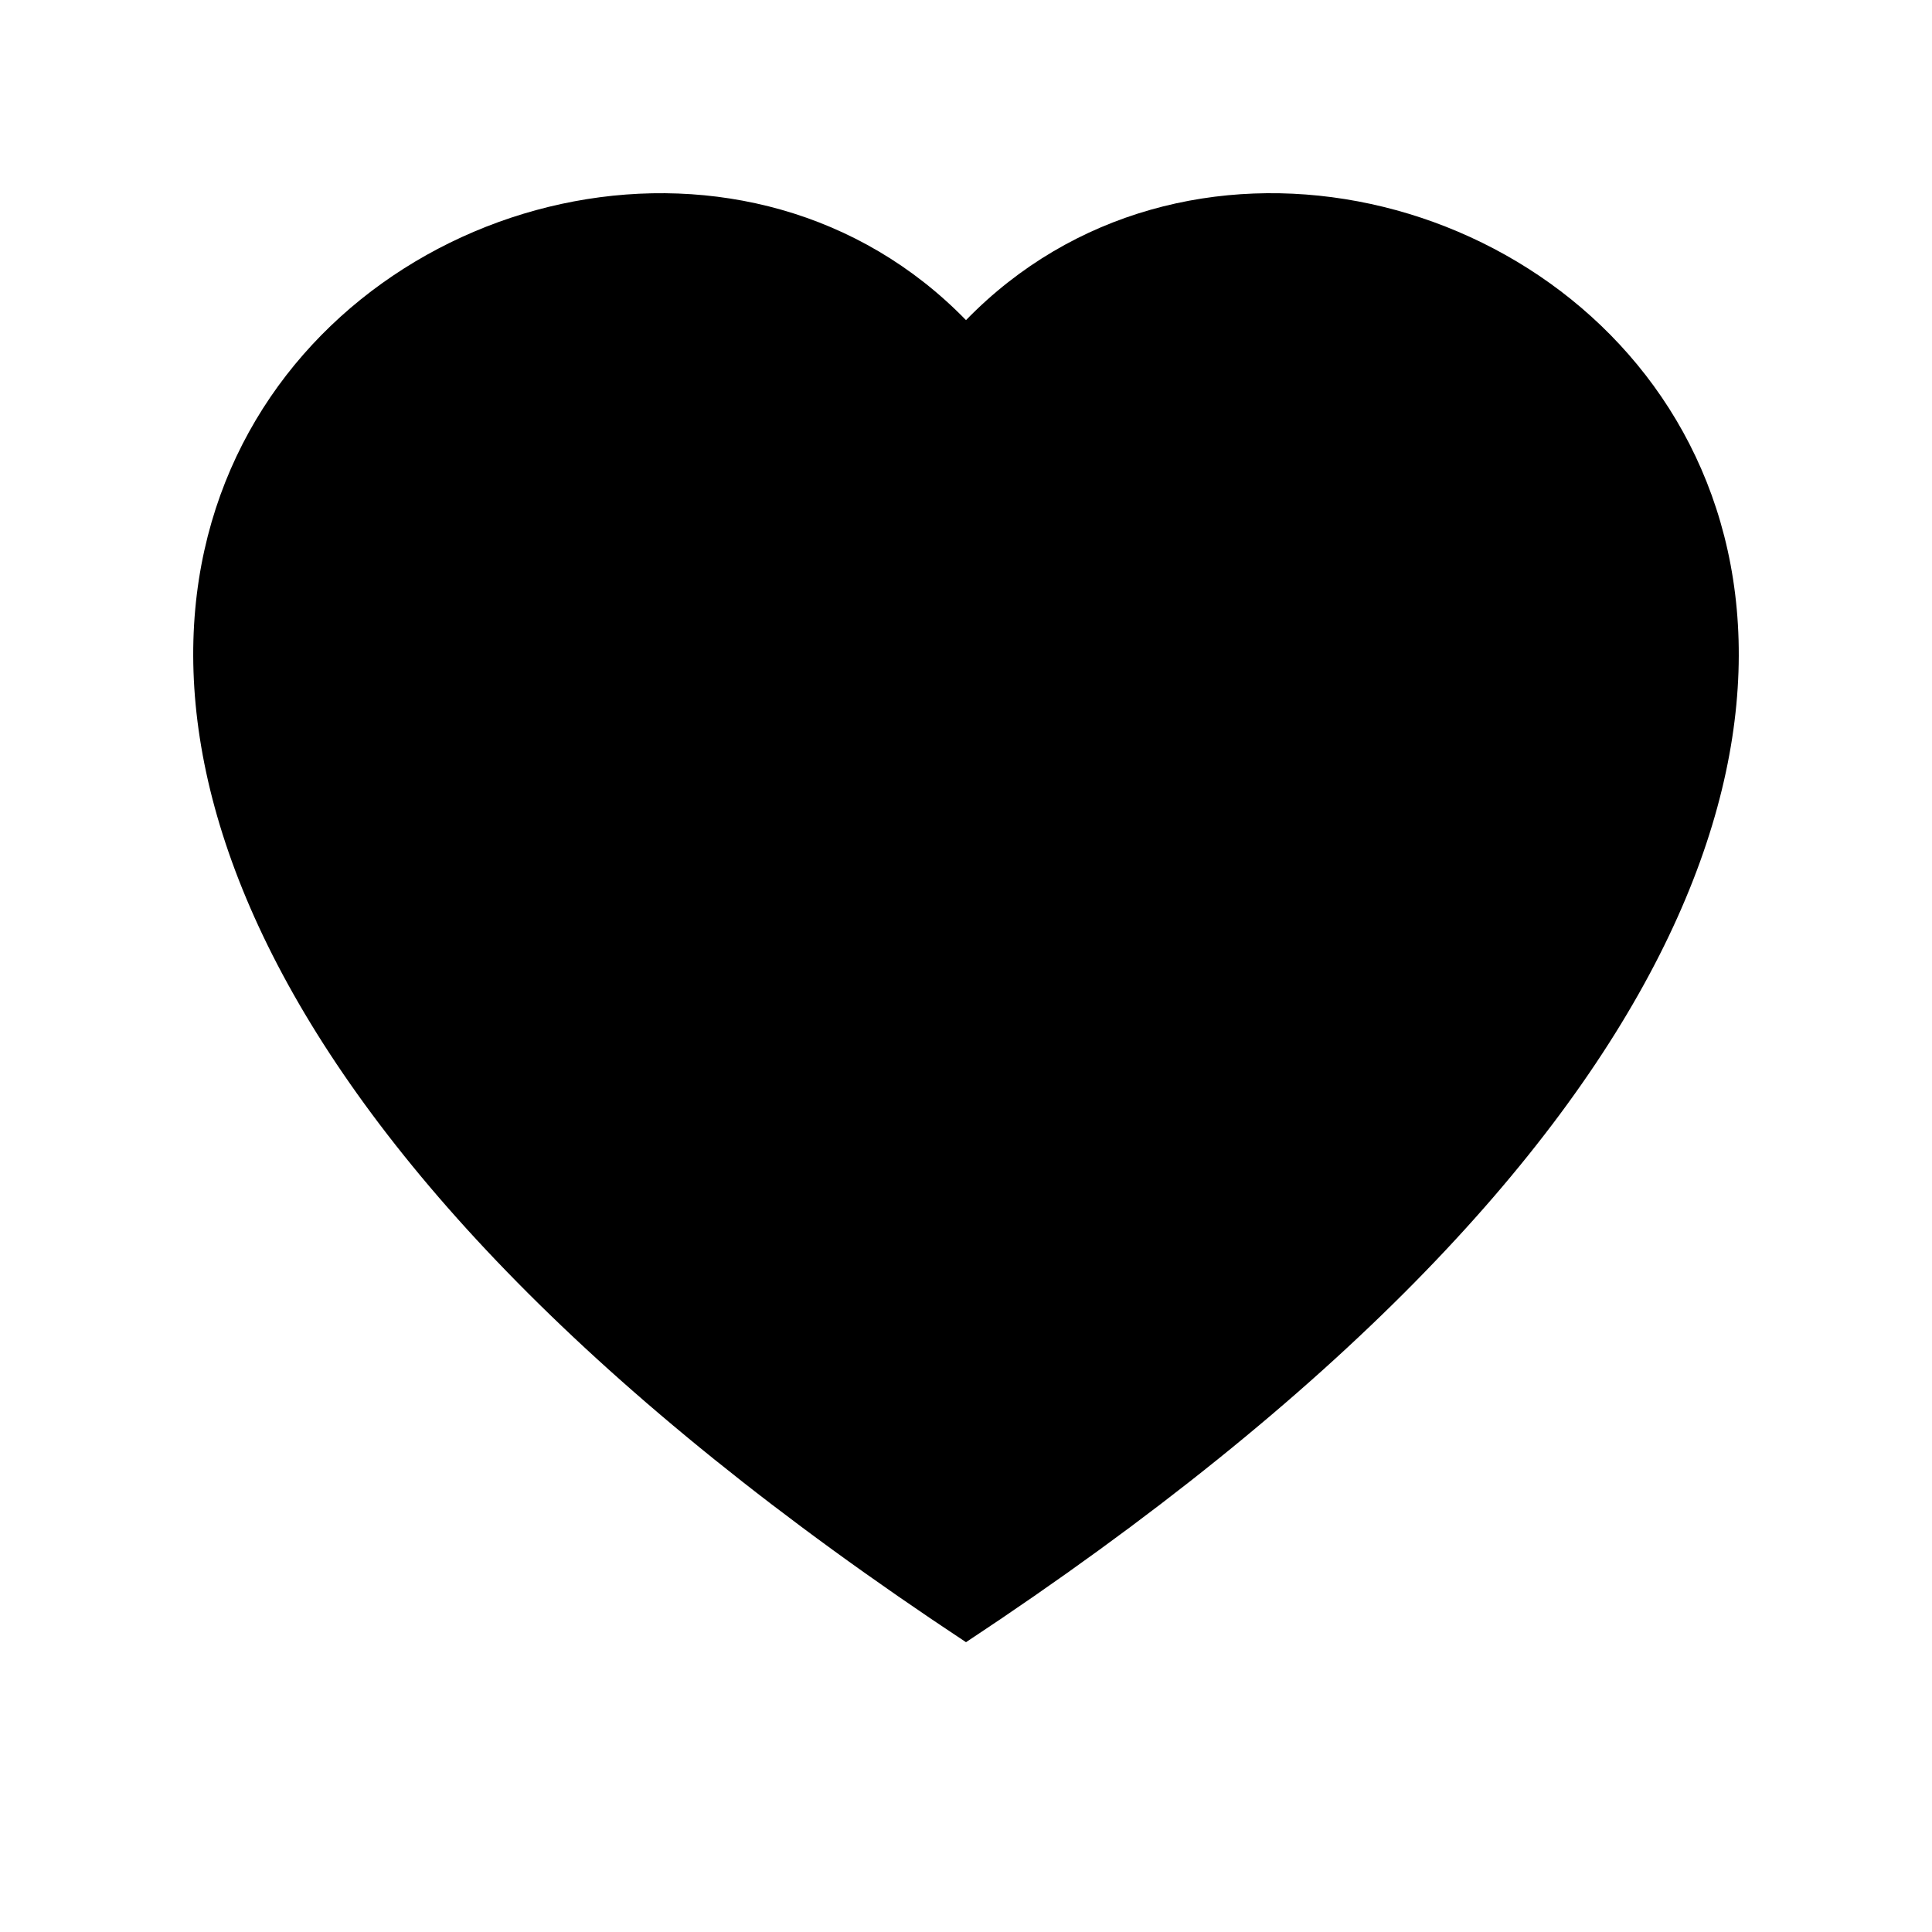
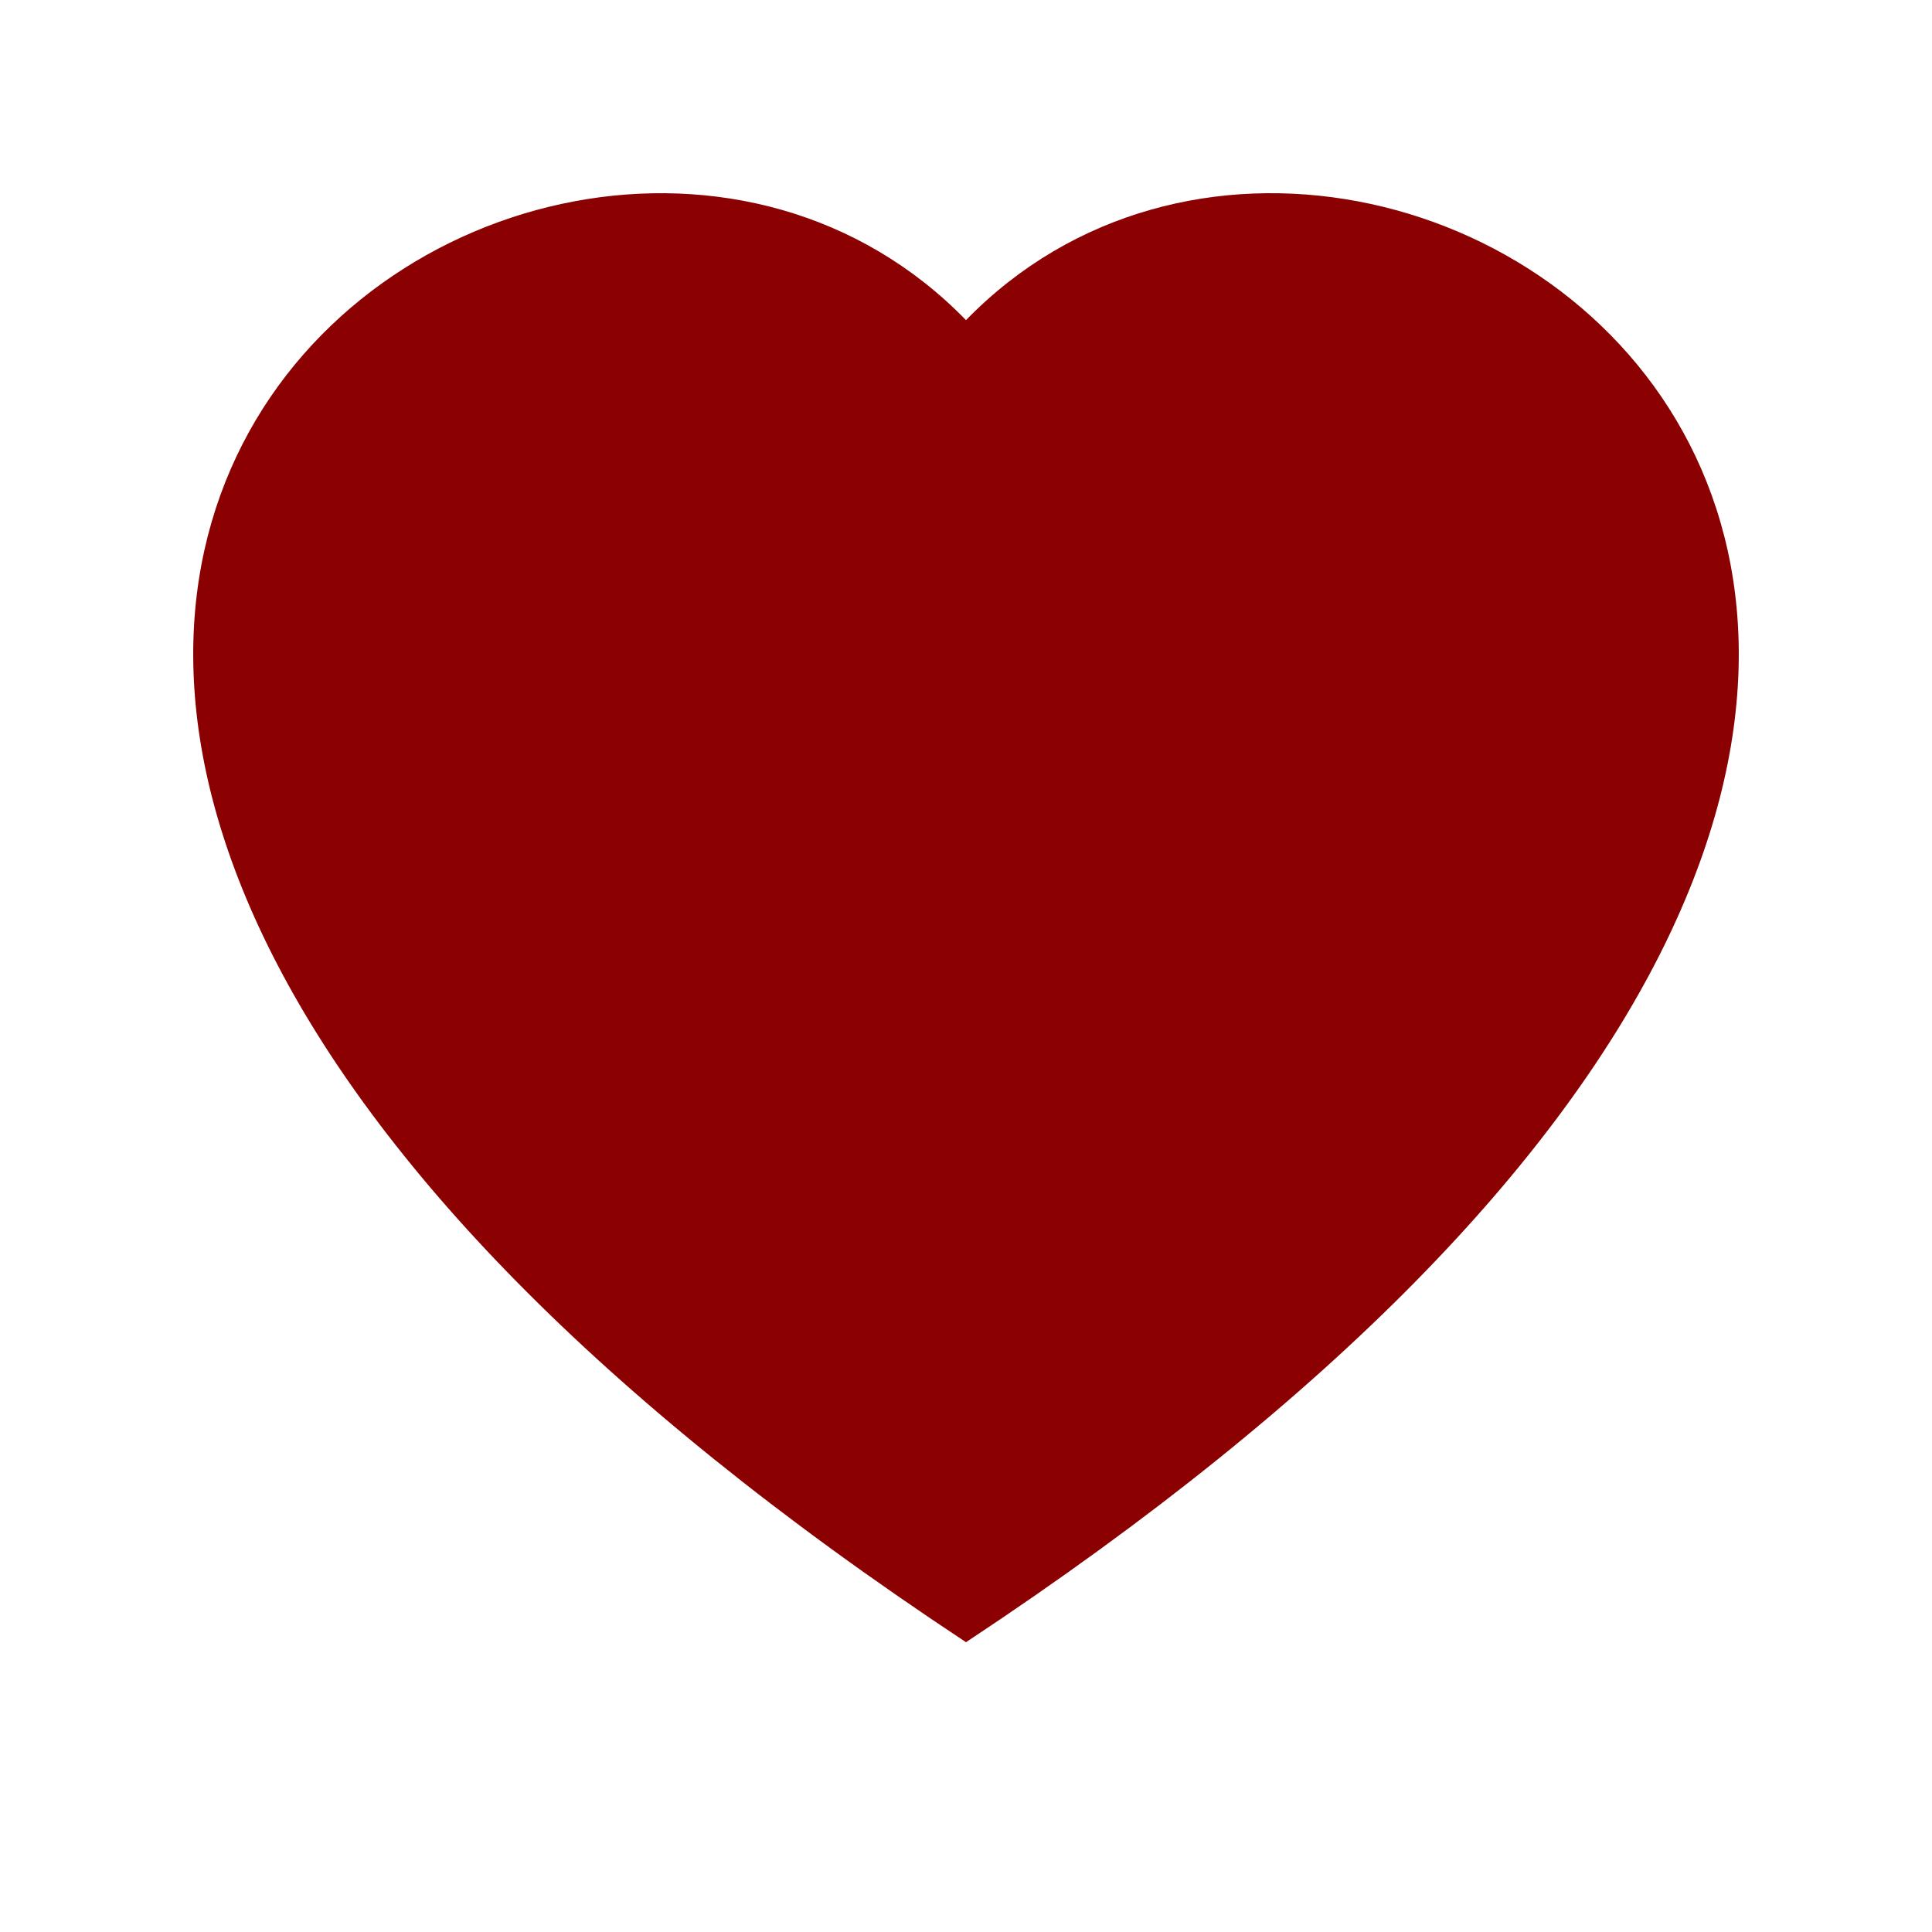
- <svg xmlns="http://www.w3.org/2000/svg" class="bi bi-heart-fill" width="1em" height="1em" viewBox="0 0 20 20" fill="currentColor">
+ <svg xmlns="http://www.w3.org/2000/svg" class="bi bi-heart-fill" width="1em" height="1em" viewBox="0 0 20 20" fill="darkRed">
  <path fill-rule="evenodd" d="M10 3.314C14.438-1.248 25.534 6.735 10 17-5.534 6.736 5.562-1.248 10 3.314z" clip-rule="evenodd" />
</svg>
